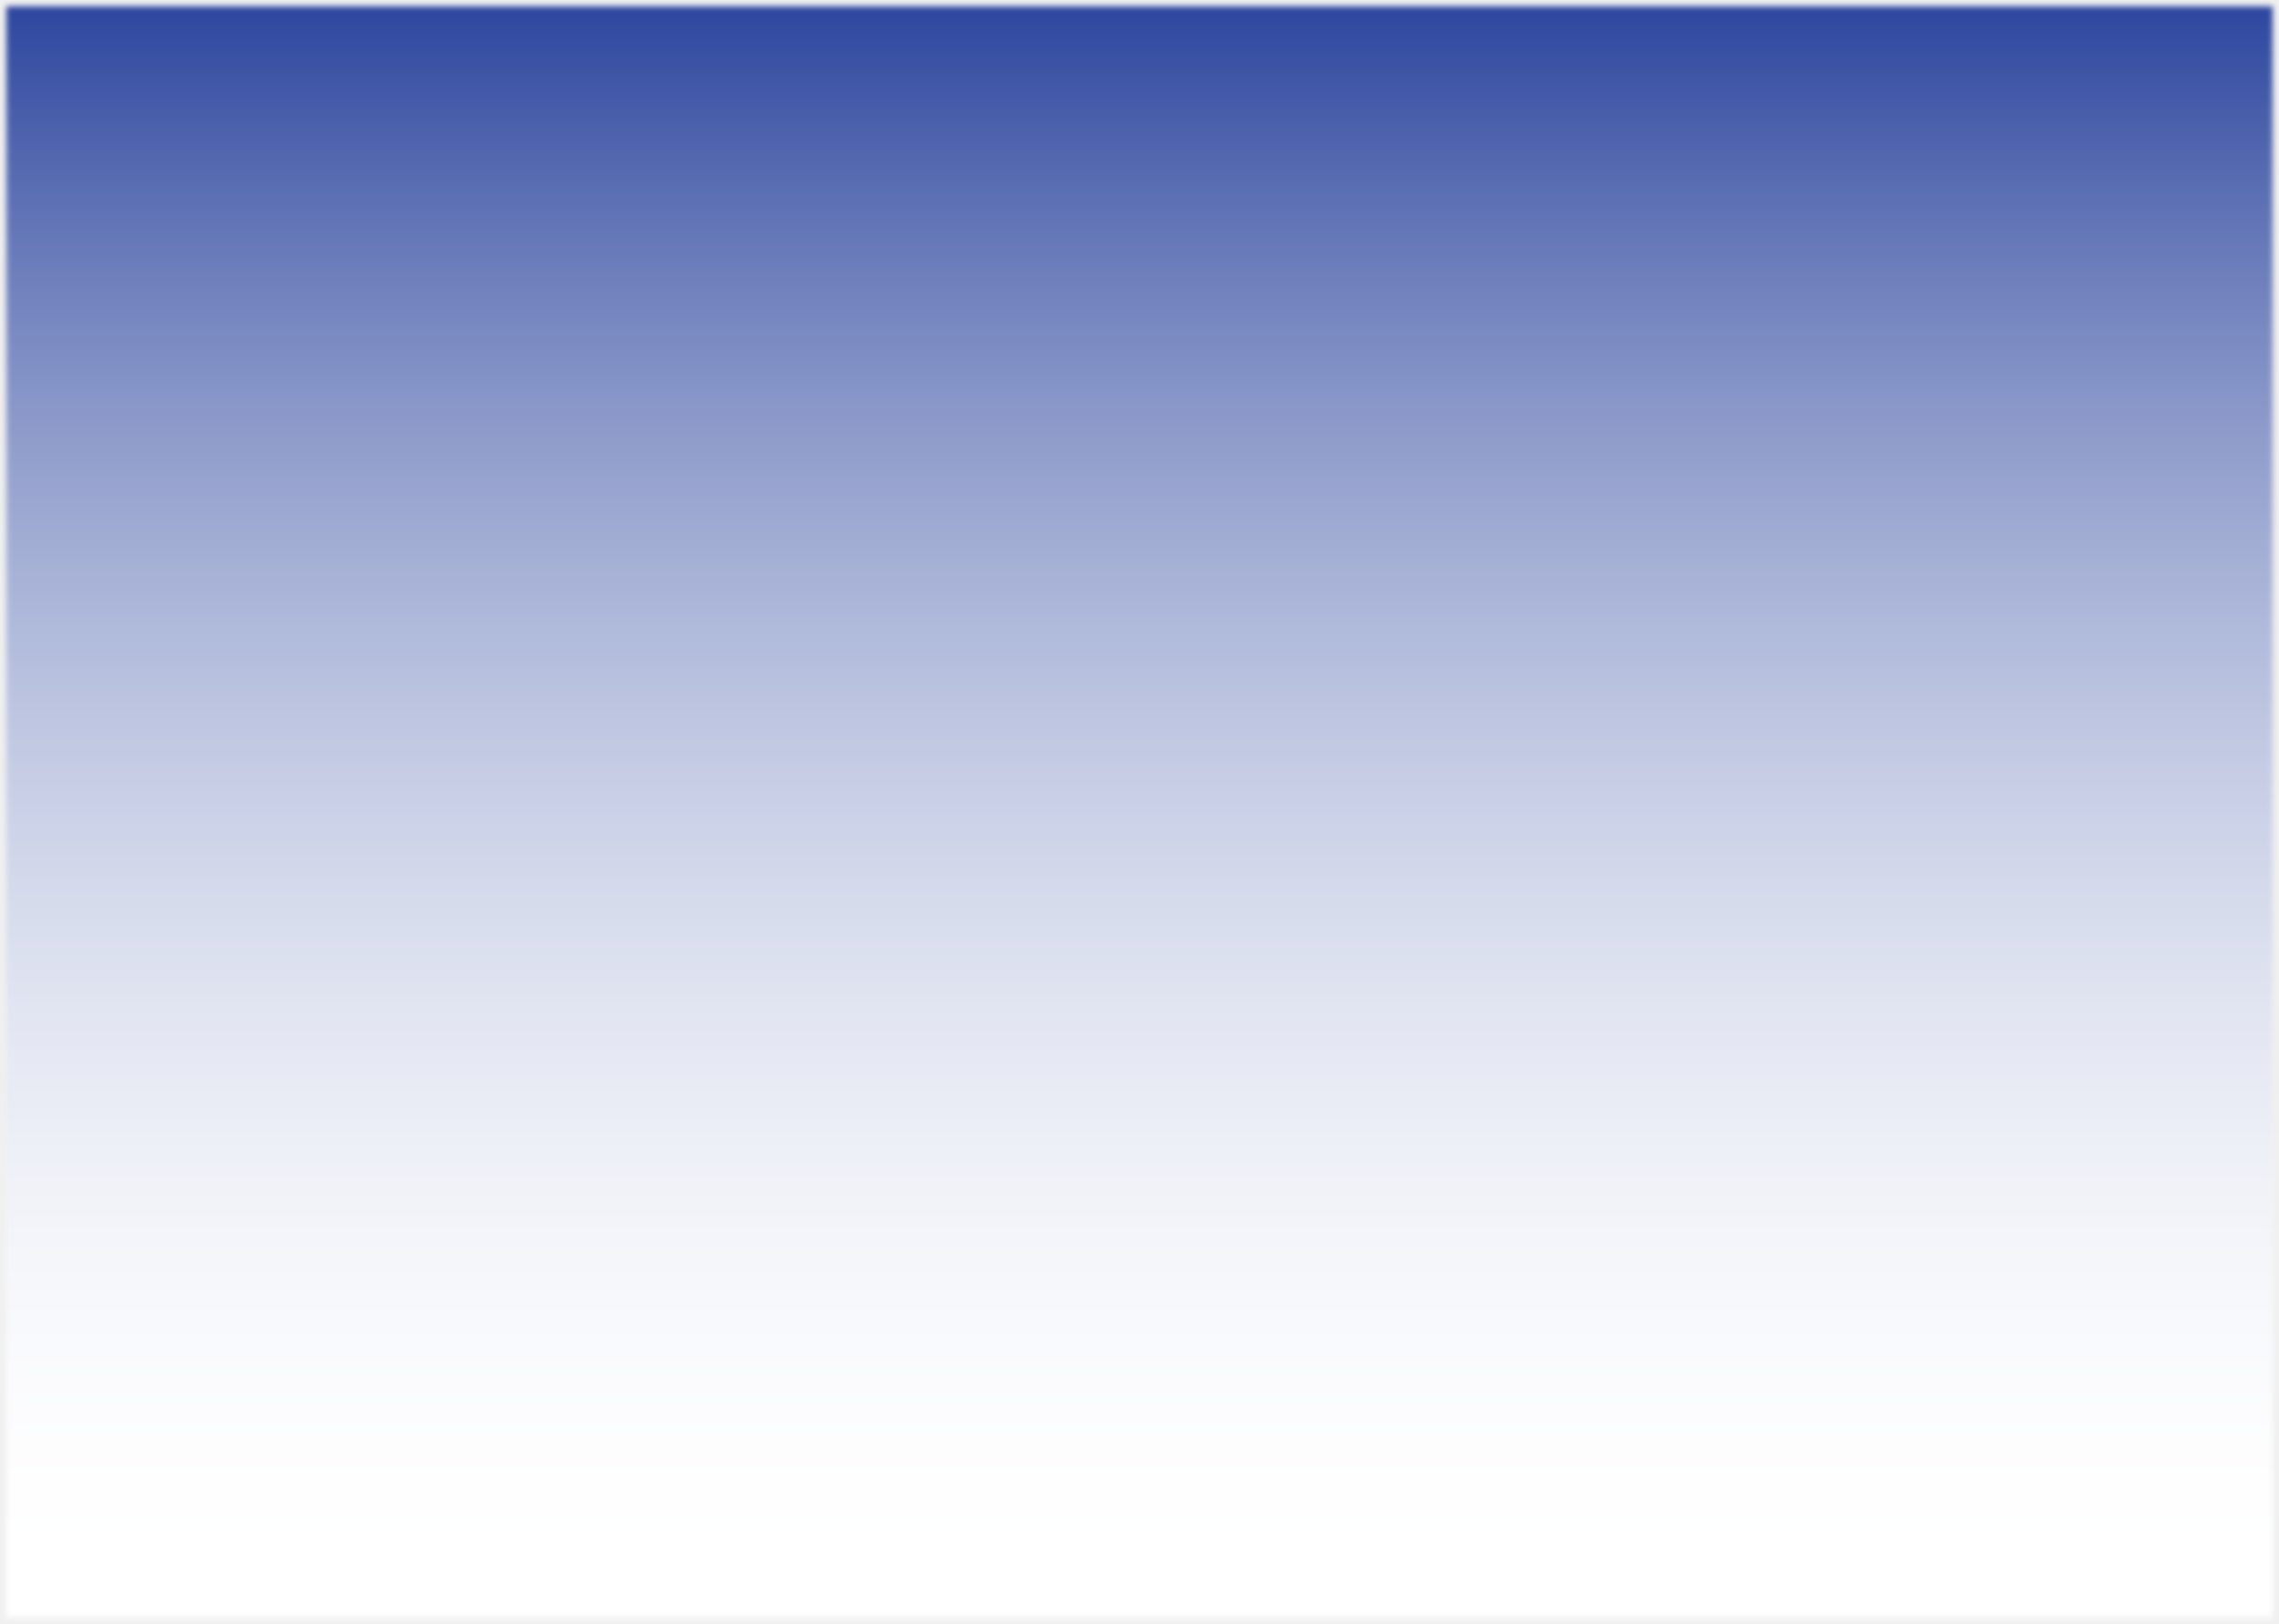
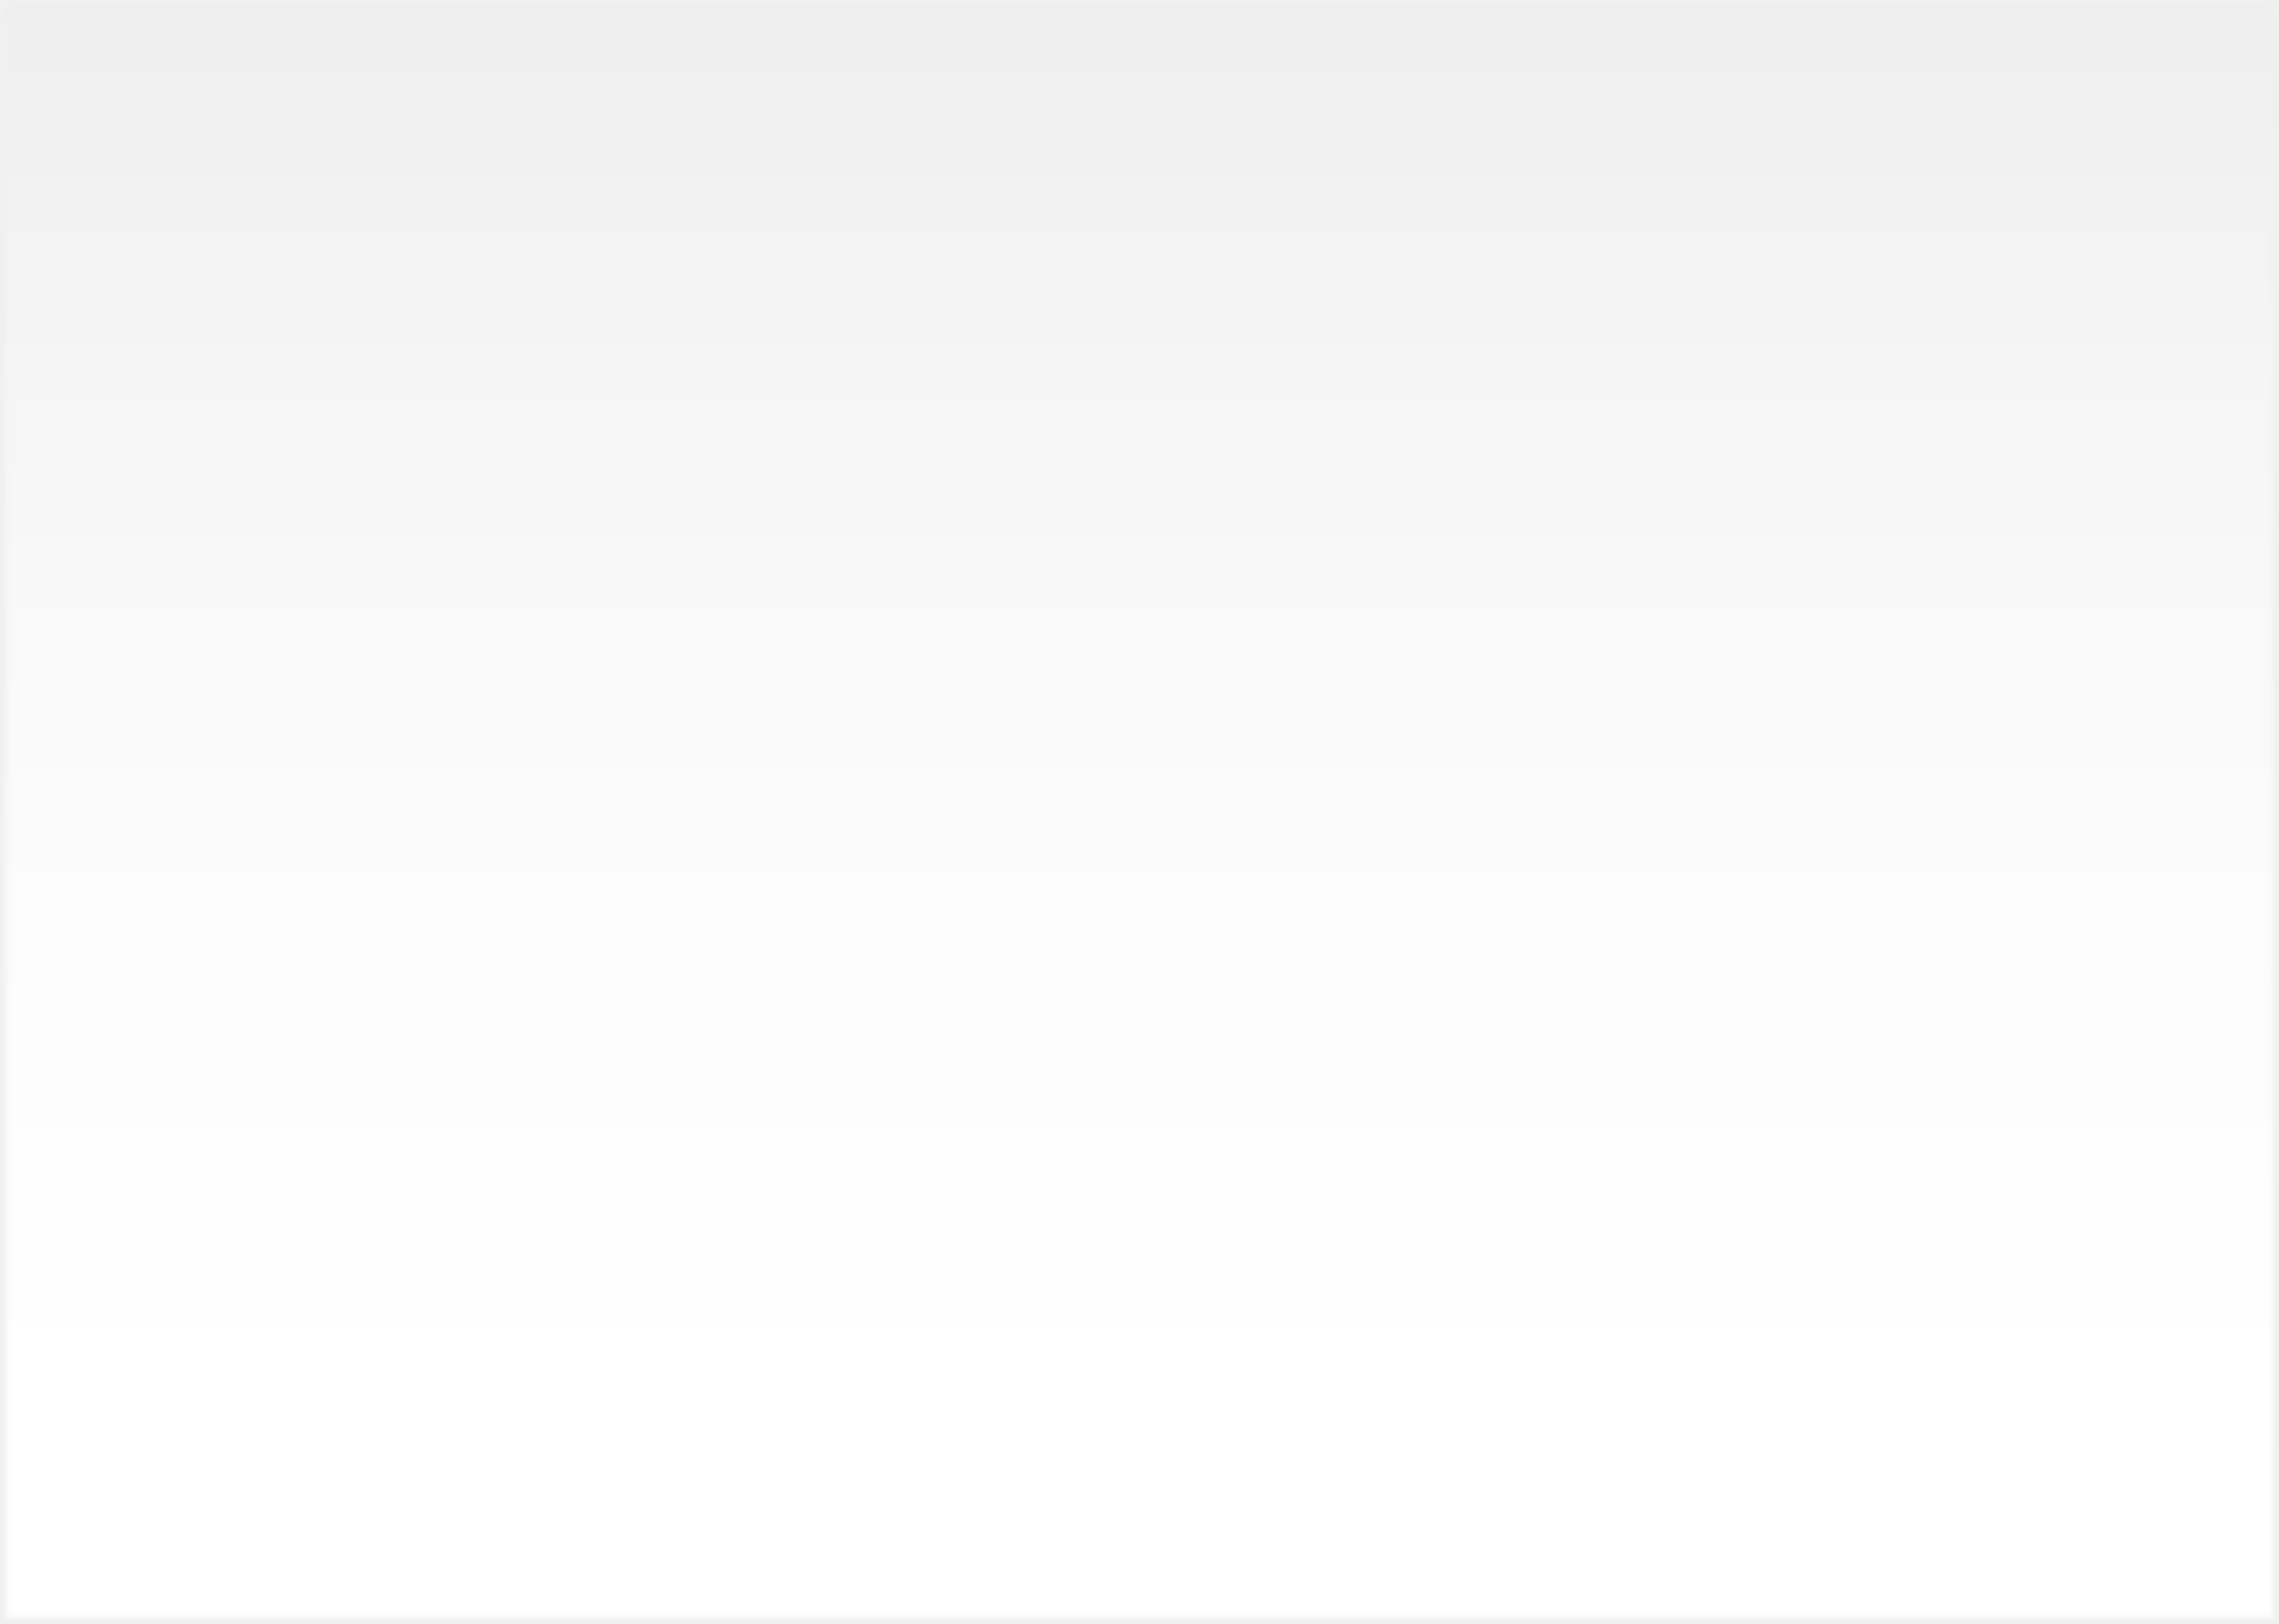
<svg xmlns="http://www.w3.org/2000/svg" preserveAspectRatio="none" width="100%" height="100%" viewBox="0 0 1448 1032" fill="none">
  <g filter="url(#filter0_f)">
    <rect width="1440" height="1024" transform="translate(4 4)" fill="white" />
    <rect width="1440" height="1024" transform="translate(4 4)" fill="url(#paint0_linear)" />
  </g>
  <defs>
    <filter id="filter0_f" x="0" y="0" width="1448" height="1032" filterUnits="userSpaceOnUse" color-interpolation-filters="sRGB">
      <feFlood flood-opacity="0" result="BackgroundImageFix" />
      <feBlend mode="normal" in="SourceGraphic" in2="BackgroundImageFix" result="shape" />
      <feGaussianBlur stdDeviation="2" result="effect1_foregroundBlur" />
    </filter>
    <linearGradient id="paint0_linear" x1="720" y1="0" x2="720" y2="1024" gradientUnits="userSpaceOnUse">
-       <stop stop-color="#2D469E" />
+       <stop stop-color="#eee" />
      <stop offset="1" stop-color="white" stop-opacity="0" />
    </linearGradient>
  </defs>
</svg>
